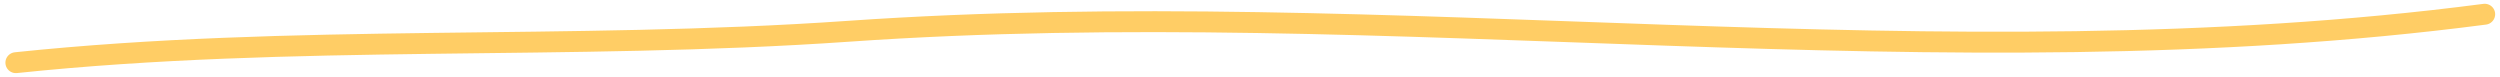
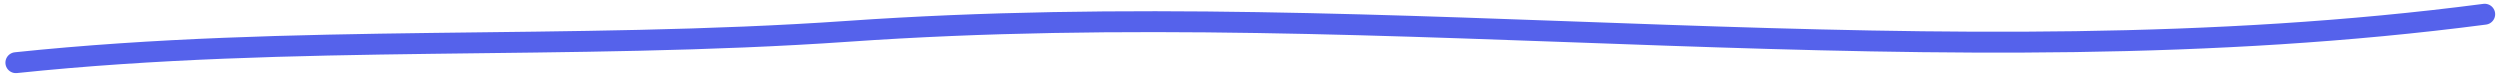
<svg xmlns="http://www.w3.org/2000/svg" width="359" height="11" viewBox="0 0 359 11">
-   <path fill="none" stroke="#FFCD65" stroke-linecap="round" stroke-linejoin="round" stroke-width="3" d="M0.277,43 C40.118,38.831 79.808,41.281 119.8,38.493 C198.308,33.02 276.341,46.294 354.805,36.043" transform="translate(2 -34)" />
+   <path fill="none" stroke="#5562EB" stroke-linecap="round" stroke-linejoin="round" stroke-width="3" d="M0.277,43 C40.118,38.831 79.808,41.281 119.8,38.493 C198.308,33.02 276.341,46.294 354.805,36.043" transform="translate(2 -34)" />
</svg>
